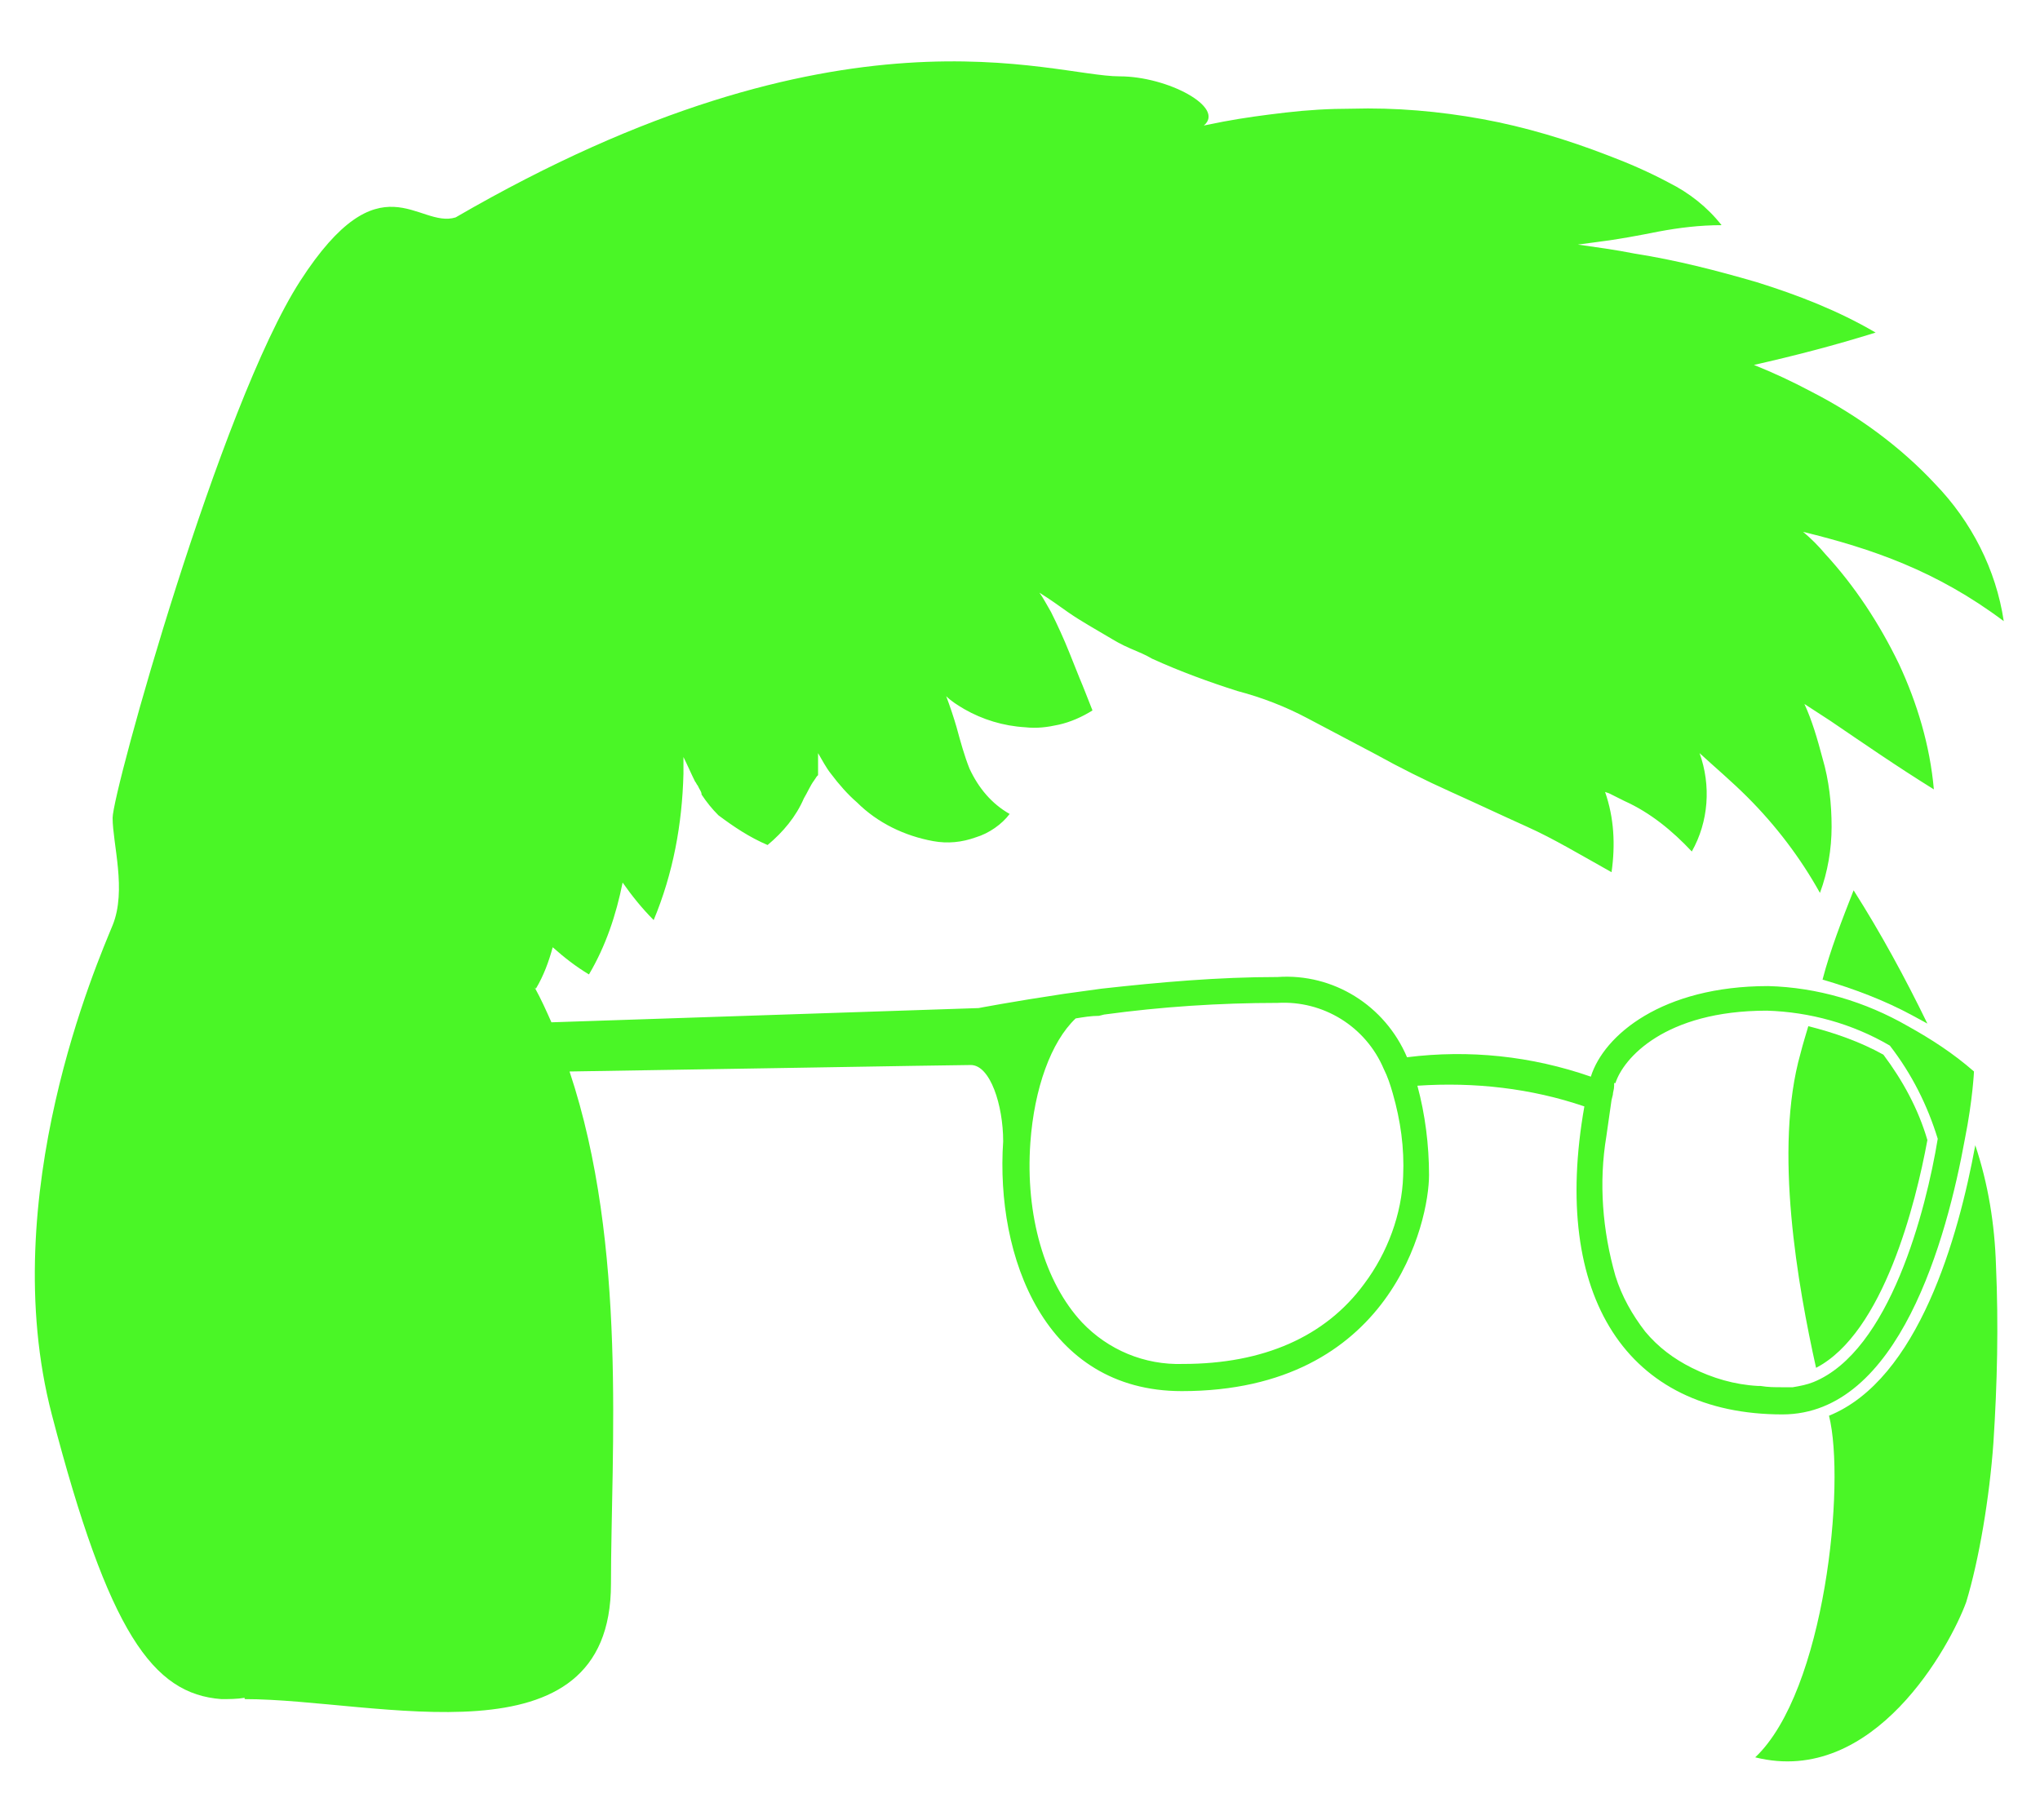
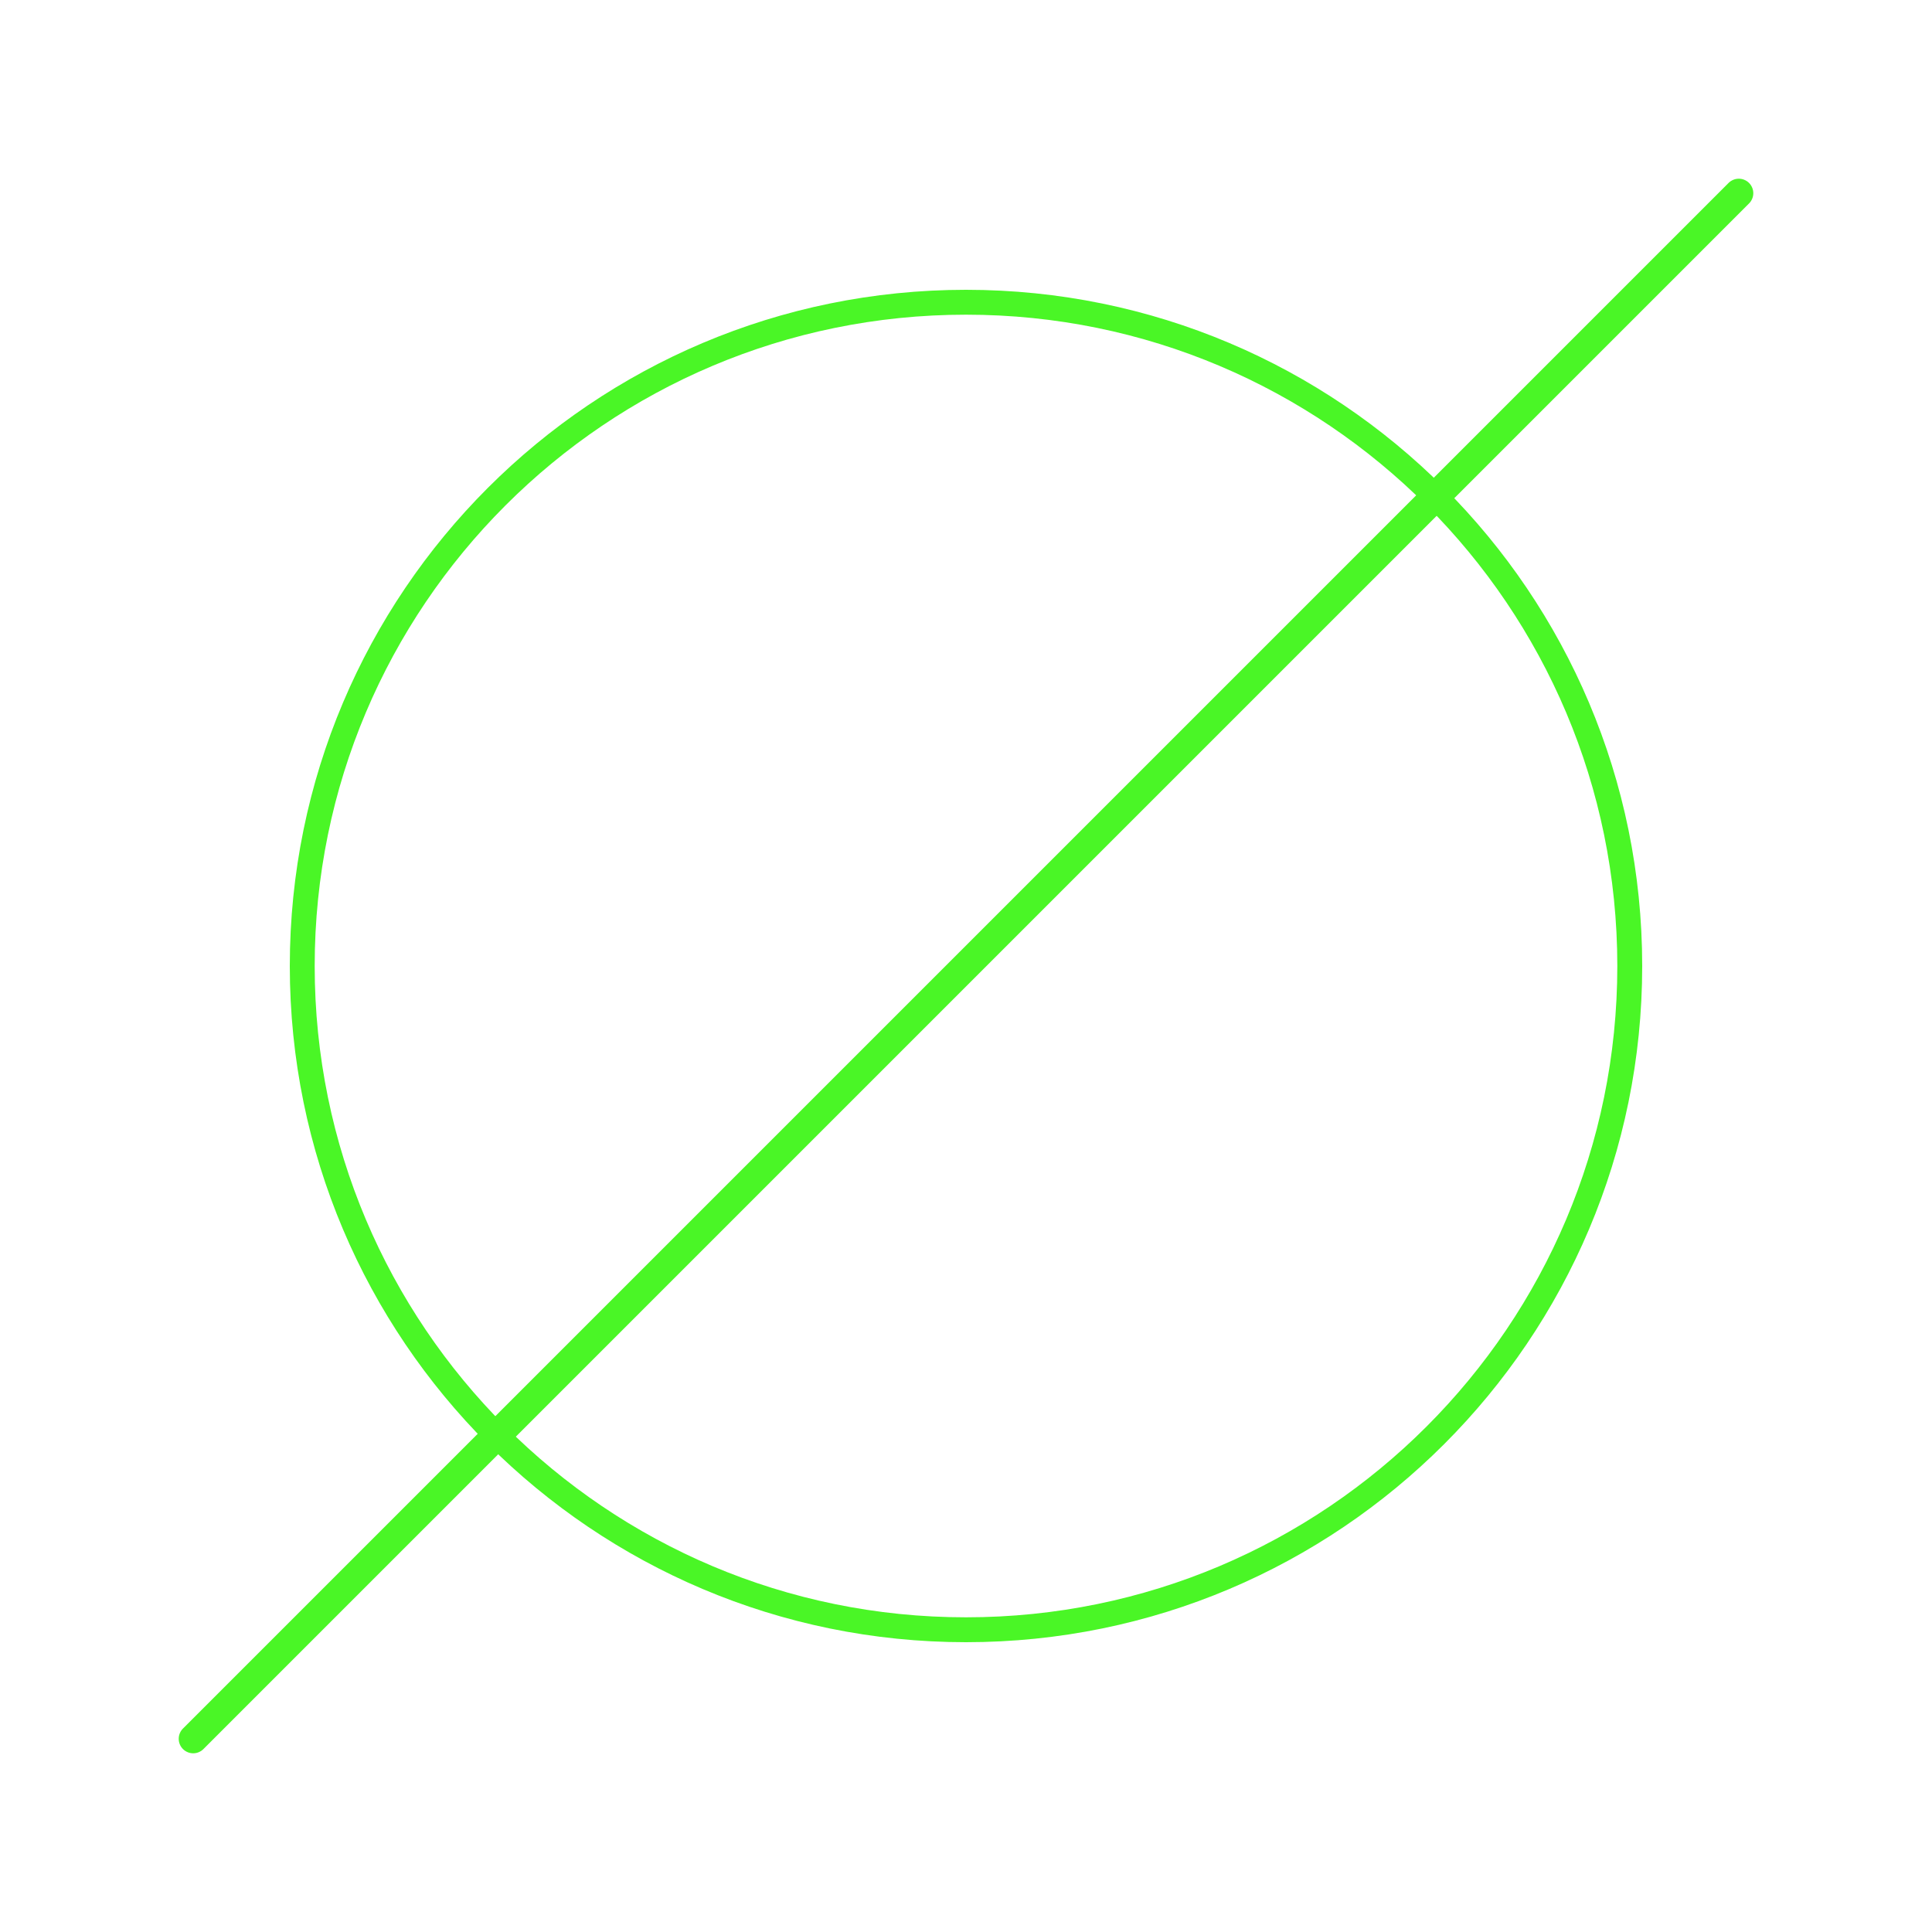
- <svg xmlns="http://www.w3.org/2000/svg" version="1.1" id="Layer_1" x="0px" y="0px" viewBox="0 0 157.6 140.6" style="enable-background:new 0 0 157.6 140.6;" xml:space="preserve">
-   <style type="text/css">
- 	.st0{fill:#4AF626;}
- </style>
-   <g id="Layer_2_00000176030134689647181510000003532917440887871637_">
-     <g id="Layer_1-2">
-       <path class="st0" d="M148.9,88.1c-0.7-2.4-1.9-4.6-3.4-6.6c-1.8-1-3.8-1.7-5.8-2.2c-0.2,0.7-0.4,1.3-0.6,2.1    c-2.1,7.4-0.2,18,1.2,24.3C145.5,103,148,93,148.9,88.1z" />
-       <path class="st0" d="M147.8,78.5l1.1,0.6c-1.7-3.5-3.6-7-5.7-10.3c-0.9,2.3-1.8,4.6-2.4,6.9C143.2,76.4,145.6,77.3,147.8,78.5z" />
-       <path class="st0" d="M154,111.5c0.3-4.6,0.4-9.1,0.2-13.7c-0.1-3.2-0.6-6.3-1.6-9.3c-1.3,7.1-4.4,18.1-11.3,20.9    c1.3,5.2-0.3,21.3-5.7,26.4c9.2,2.3,15.1-8.7,16.3-12C152.9,120.5,153.7,115.7,154,111.5z" />
-       <path class="st0" d="M136.6,76.2c-8.2,0-12.7,3.8-13.7,7c-4.6-1.6-9.4-2.1-14.2-1.5c-1.7-4-5.7-6.5-10-6.2    c-4.6,0-9.1,0.4-13.6,0.9l-2.9,0.4c-4,0.6-6.6,1.1-6.6,1.1l-33,1.1c-0.4-0.9-0.8-1.8-1.3-2.7l0.1,0.1c0.6-1,1-2.1,1.3-3.2    c0.9,0.8,1.8,1.5,2.8,2.1c1.3-2.2,2.1-4.6,2.6-7.1c0.7,1,1.5,2,2.4,2.9c1.5-3.6,2.2-7.4,2.3-11.3c0-0.5,0-0.9,0-1.3    c0.3,0.6,0.6,1.3,0.9,1.9c0.1,0.1,0.1,0.2,0.2,0.3l0,0l0.1,0.2c0.1,0.2,0.2,0.3,0.2,0.5c0.4,0.6,0.8,1.1,1.3,1.6    c1.2,0.9,2.4,1.7,3.8,2.3c1.2-1,2.2-2.2,2.8-3.6c0.3-0.5,0.5-1,0.8-1.4l0.2-0.3c0,0,0.1-0.1,0.1-0.1v-0.3c0-0.5,0-0.8,0-1.1    c0-0.1,0-0.2,0-0.3c0.3,0.5,0.6,1.1,1,1.6c0.6,0.8,1.3,1.6,2,2.2c1.6,1.6,3.7,2.6,5.9,3c1.1,0.2,2.2,0.1,3.3-0.3    c1-0.3,2-1,2.6-1.8c-1.4-0.8-2.4-2-3.1-3.5c-0.4-1-0.7-2.1-1-3.2c-0.2-0.7-0.5-1.6-0.8-2.4c0.4,0.4,0.9,0.7,1.4,1    c1.4,0.8,3,1.3,4.7,1.4c0.9,0.1,1.7,0,2.6-0.2c0.9-0.2,1.8-0.6,2.6-1.1c-0.4-1-0.7-1.8-1-2.5l-0.8-2c-0.4-1-0.9-2.1-1.4-3.1    c-0.3-0.5-0.6-1.1-0.9-1.5c0.8,0.5,1.5,1,2.2,1.5c1,0.7,2.1,1.3,3.1,1.9c0.5,0.3,1,0.6,1.7,0.9s1.2,0.5,1.7,0.8    c2.2,1,4.4,1.8,6.6,2.5c1.9,0.5,3.7,1.2,5.4,2.1l5.3,2.8c1.8,1,3.8,2,5.8,2.9s3.9,1.8,5.9,2.7s4,2.1,6.5,3.5    c0.3-2.1,0.2-4.2-0.5-6.2l0.3,0.1c0.4,0.2,0.8,0.4,1.2,0.6c2,0.9,3.7,2.3,5.2,3.9c1.3-2.3,1.5-5.1,0.6-7.6    c1.2,1.1,2.5,2.2,3.7,3.4c2.2,2.2,4.1,4.7,5.6,7.4c0.6-1.6,0.9-3.4,0.9-5.1c0-1.8-0.2-3.6-0.7-5.3c-0.4-1.5-0.8-2.9-1.4-4.2l2,1.3    c2.5,1.7,5.1,3.5,8,5.3c-0.3-3.4-1.3-6.7-2.7-9.7c-1.5-3.1-3.4-6-5.7-8.5c-0.5-0.6-1.1-1.2-1.7-1.7c5.3,1.3,10.3,3,15.5,6.9    c-0.6-4-2.5-7.7-5.3-10.6c-2.7-2.9-6-5.3-9.5-7.1c-1.5-0.8-3-1.5-4.5-2.1c3.1-0.7,6.2-1.5,9.4-2.5c-2.9-1.7-6-2.9-9.2-3.9    c-3.1-0.9-6.2-1.7-9.4-2.2c-1.5-0.3-3-0.5-4.4-0.7l1.5-0.2c1.6-0.2,3.2-0.5,4.7-0.8c1.6-0.3,3.2-0.5,4.9-0.5    c-1.1-1.4-2.5-2.5-4.1-3.3c-1.5-0.8-3.1-1.5-4.7-2.1c-3.1-1.2-6.4-2.2-9.7-2.8c-3.3-0.6-6.7-0.9-10.1-0.8c-1.7,0-3.4,0.1-5.1,0.3    c-1.7,0.2-3.2,0.4-4.8,0.7l-1.5,0.3c1.7-1.4-2.8-3.8-6.5-3.8c-5.3,0-21.5-6.4-51.3,10.9c-2.9,0.9-5.8-4.7-12,4.9    S8.7,61.2,8.7,63.2c0,2,1.1,5.6,0,8.3S-0.4,92.4,4,109.3s7.8,21.6,13.1,22c0.6,0,1.2,0,1.8-0.1v0.1c10.2,0,28.3,5.4,28.3-8.9    c0-10.2,1.3-26.1-3.2-39.6c6.9-0.1,29.8-0.5,31-0.5c1.5,0,2.5,3.1,2.5,5.9l0,0c-0.6,8.9,3.2,19.3,13.8,19.3    c16.2,0,19.1-13.1,19.1-16.7c0-2.3-0.3-4.7-0.9-6.9c4.4-0.3,8.8,0.2,12.9,1.6c-2.6,14.7,3.3,23.8,15.3,23.8    c9,0,12.7-13.6,14.1-21.3c0.6-3,0.7-5.2,0.7-5.2c-1.6-1.4-3.3-2.5-5.1-3.5C144.1,77.4,140.4,76.3,136.6,76.2z M105.4,99.2    c-3,4.1-7.8,6.2-14,6.2c-3,0.1-5.8-1.1-7.8-3.2c-2.9-3.1-4.4-8.3-4-13.9c0.3-4.2,1.6-7.8,3.5-9.6c0.6-0.1,1.2-0.2,1.8-0.2l0.4-0.1    c4.4-0.6,8.9-0.9,13.4-0.9c3.5-0.2,6.8,1.8,8.2,5.1c0.3,0.6,0.5,1.2,0.7,1.9c0.6,2.1,0.9,4.2,0.8,6.4    C108.3,93.8,107.2,96.8,105.4,99.2z M140.1,106.8c-0.5,0.2-1,0.3-1.6,0.4c-0.3,0-0.5,0-0.8,0c-0.6,0-1.1,0-1.7-0.1h-0.2    c-1.8-0.1-3.5-0.6-5.1-1.4c-1.4-0.7-2.6-1.6-3.6-2.8c-1-1.3-1.8-2.7-2.3-4.3c-1-3.5-1.3-7.2-0.7-10.8c0.1-0.7,0.2-1.4,0.3-2.1    l0.1-0.7l0.1-0.4c0-0.2,0.1-0.4,0.1-0.7s0-0.2,0.1-0.2c0.6-1.9,3.8-5.6,11.7-5.6c3.3,0.1,6.6,1,9.5,2.7c1.7,2.2,2.9,4.6,3.7,7.2    C148.8,93.5,146,104.4,140.1,106.8z" />
-     </g>
+ <svg xmlns="http://www.w3.org/2000/svg" width="100mm" height="100mm" viewBox="0 0 100 100" version="1.1" id="svg1">
+   <defs id="defs1" />
+   <g id="layer1">
+     <circle style="fill:none;fill-rule:evenodd;stroke:#4af626;stroke-width:1.288;stroke-dasharray:none;stroke-dashoffset:0;fill-opacity:1;stroke-opacity:1" id="path1" cx="50" cy="50" r="34.356" />
+     <path style="fill:none;stroke:#4af626;stroke-width:1.5;stroke-linecap:round;stroke-linejoin:round;stroke-dasharray:none;stroke-dashoffset:0;fill-opacity:1;stroke-opacity:1" d="M 10,90 90,10" id="path13" />
  </g>
</svg>
